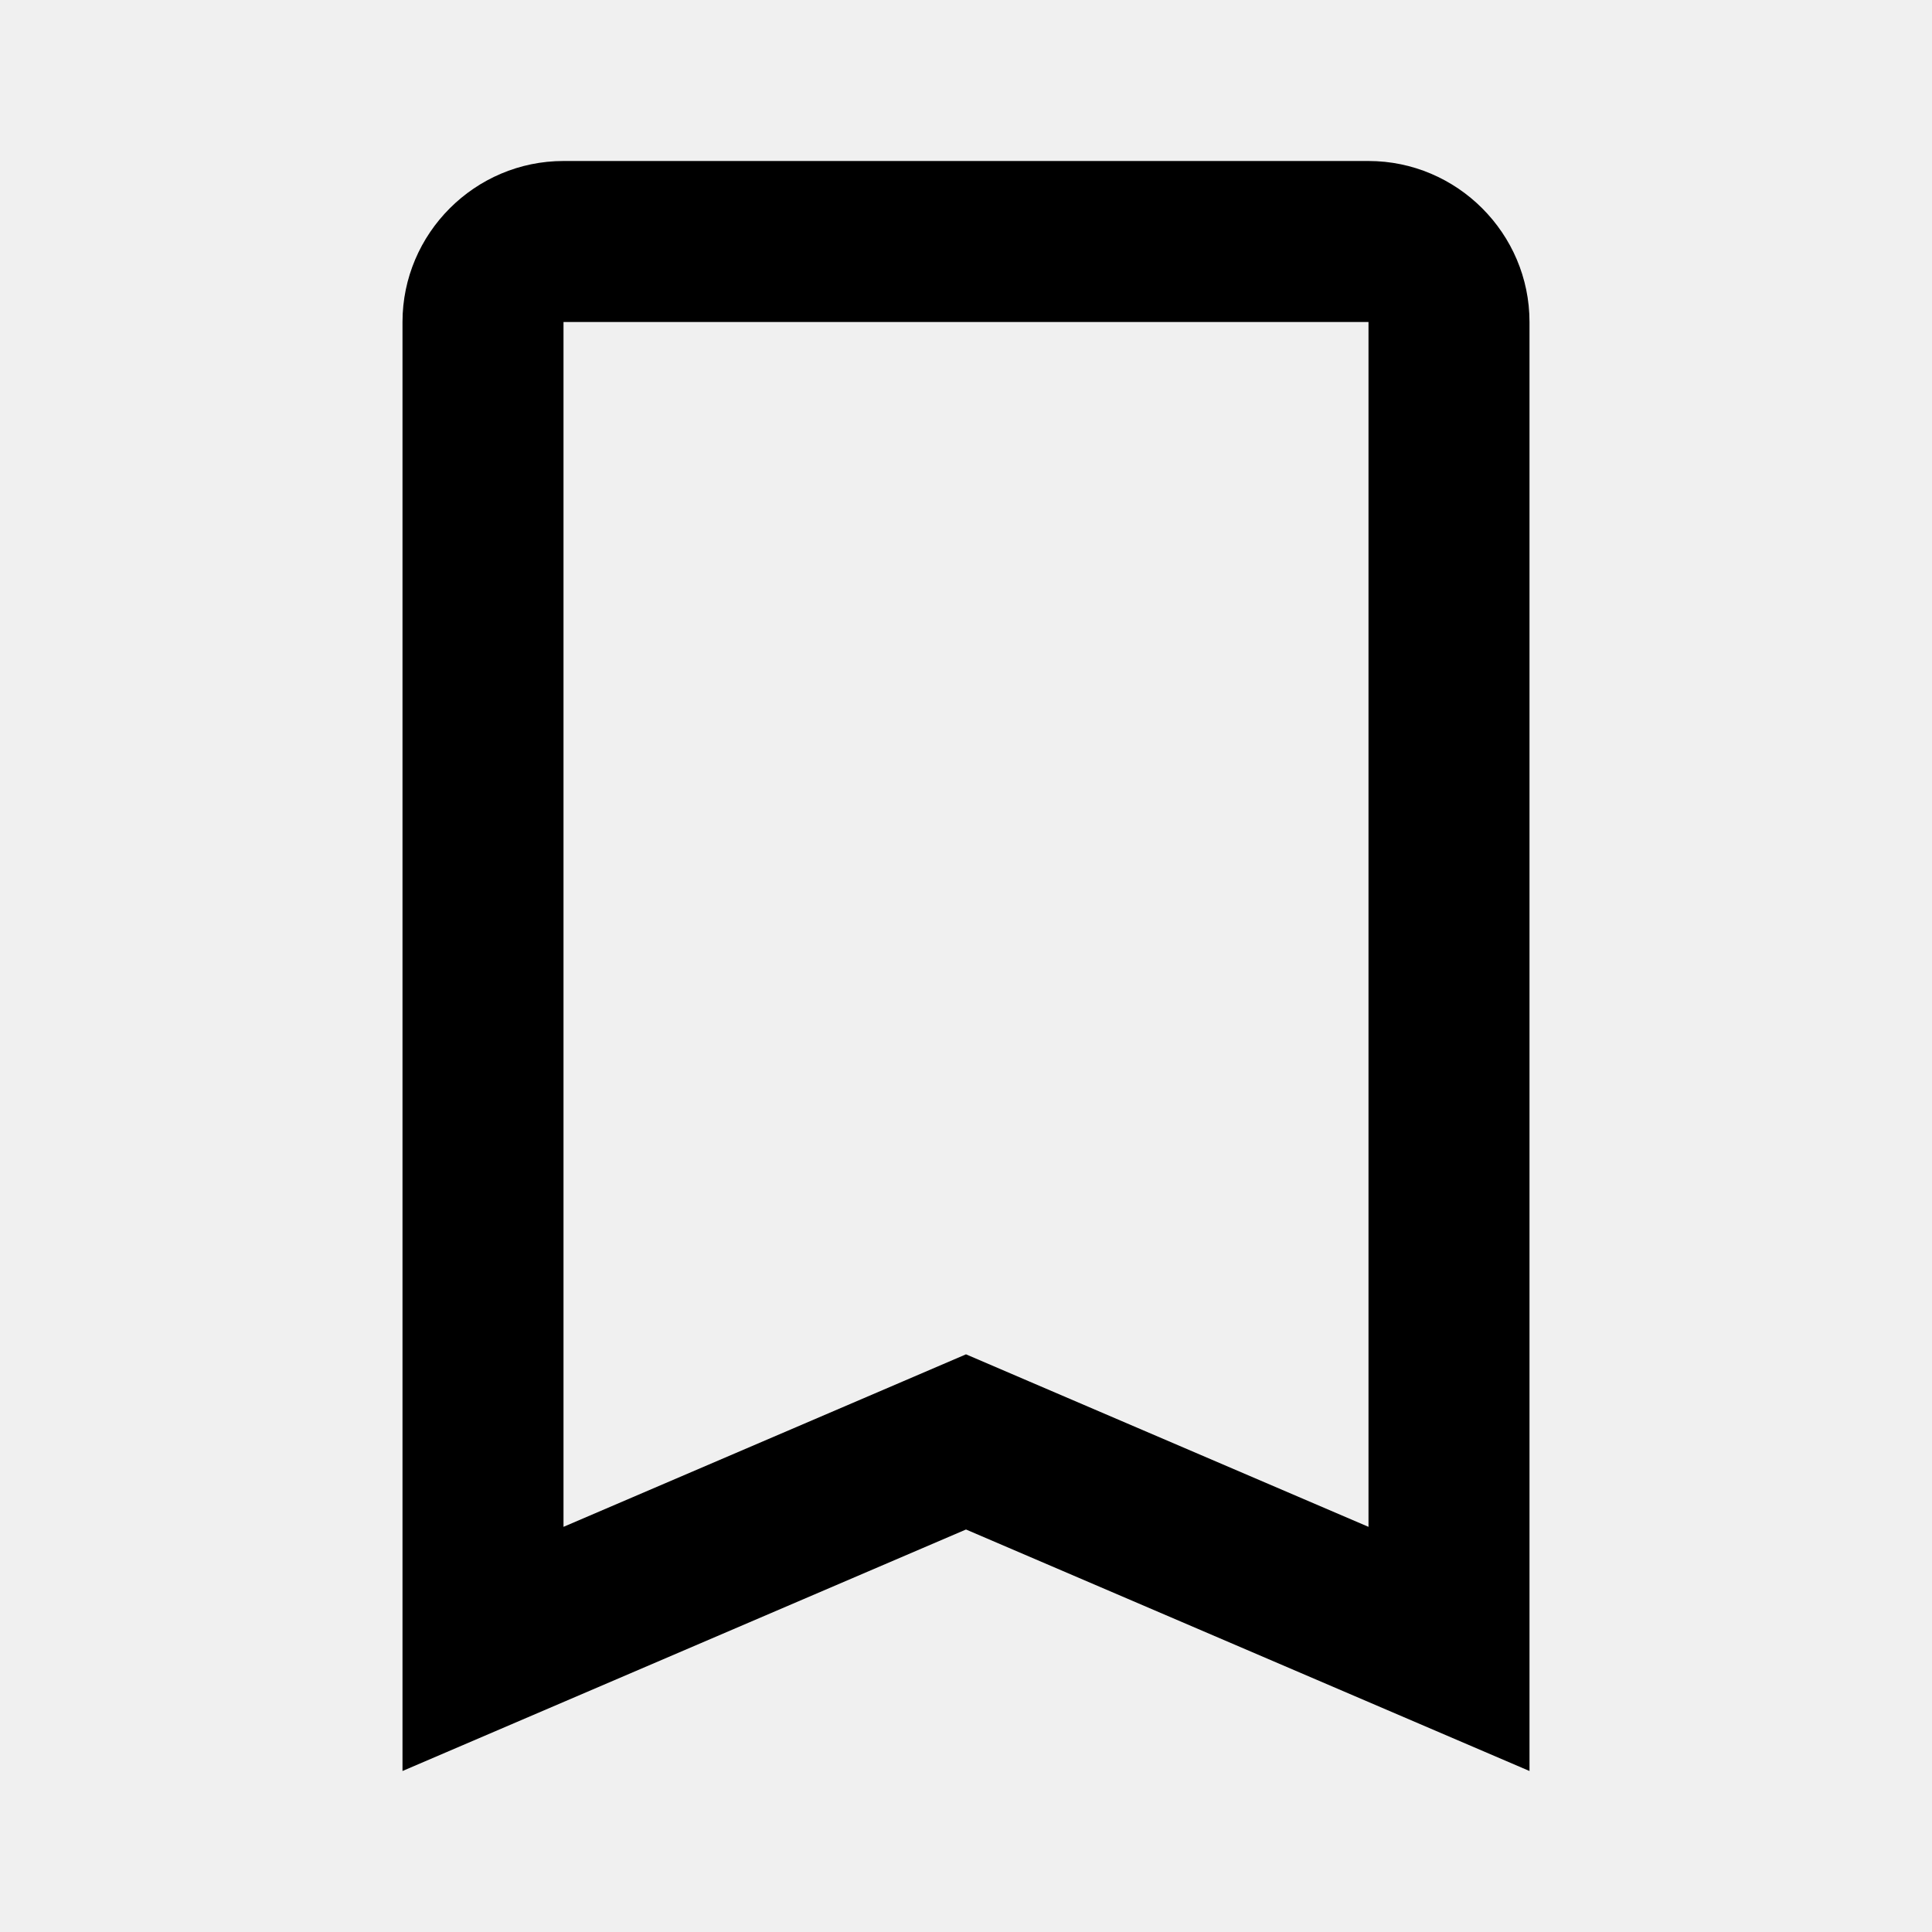
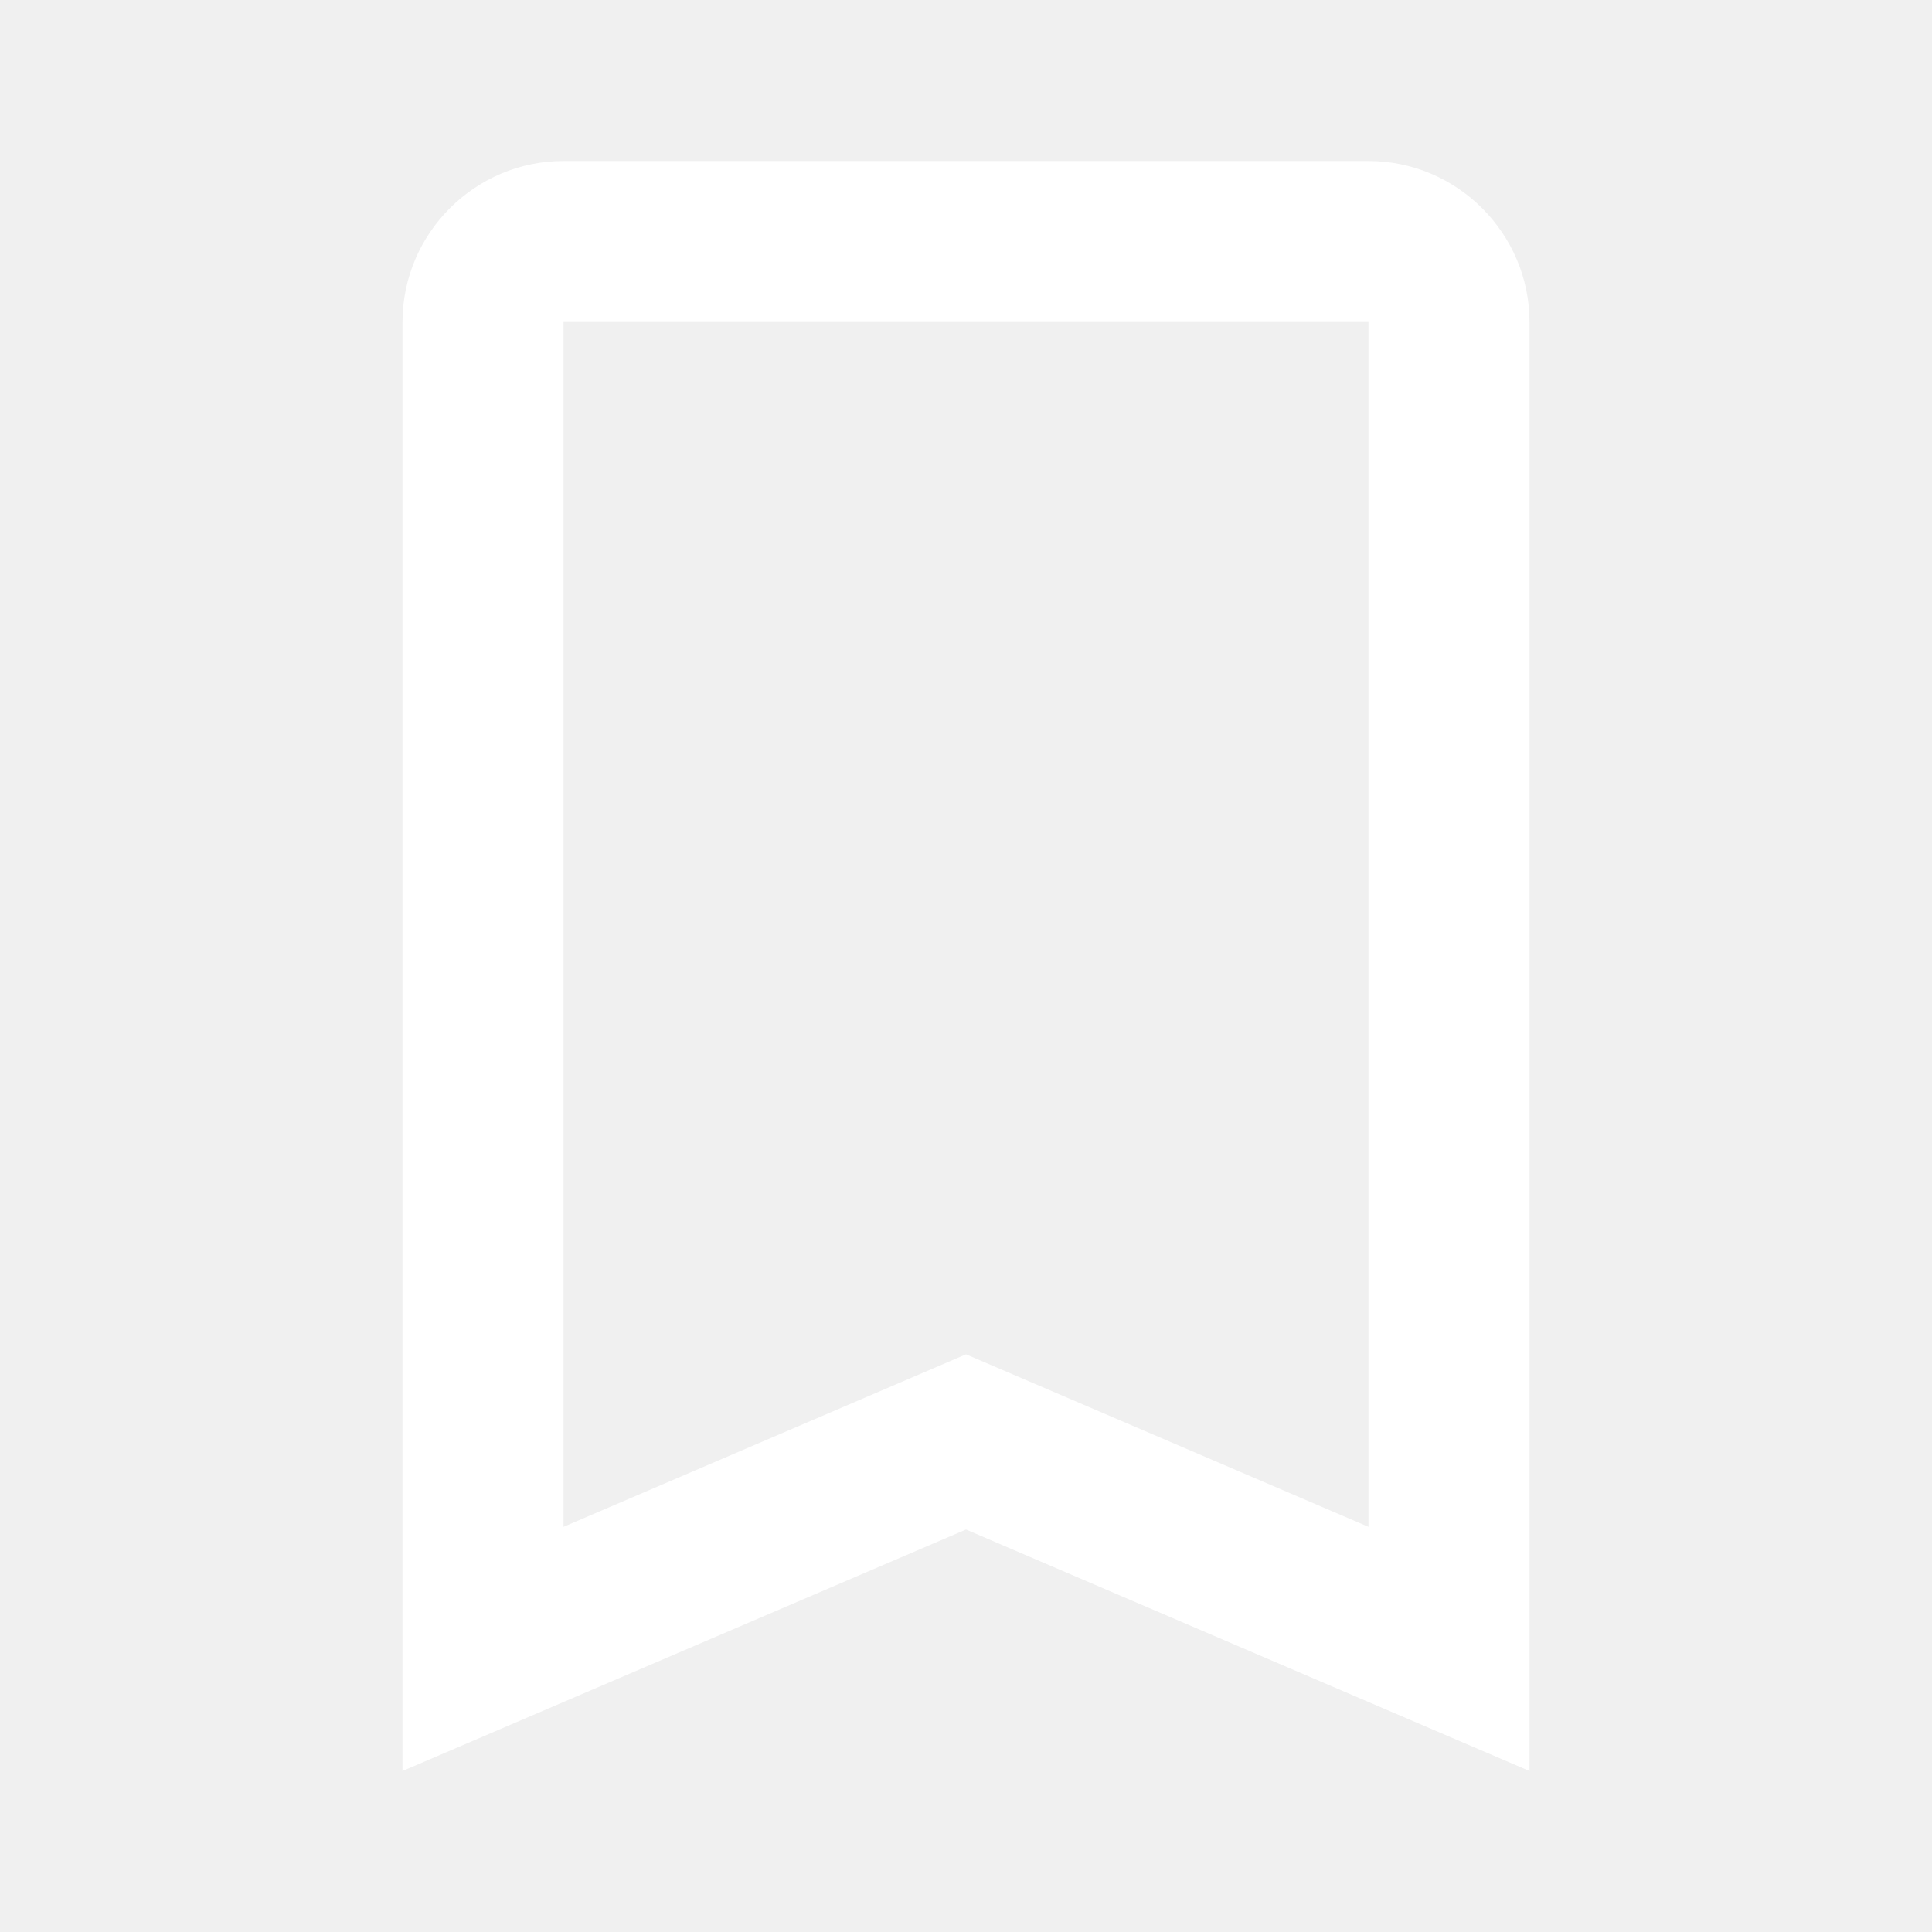
- <svg xmlns="http://www.w3.org/2000/svg" fill="#000000" viewBox="0 0 24 24" width="24px" height="24px">
+ <svg xmlns="http://www.w3.org/2000/svg" fill="white" viewBox="0 0 24 24" width="24px" height="24px">
  <path d="M17,4v14.967l-4.212-1.805L12,16.824l-0.788,0.338L7,18.967V4H17 M17,2H7C5.9,2,5,2.9,5,4v18l7-3l7,3V4C19,2.9,18.1,2,17,2 L17,2z" />
</svg>
